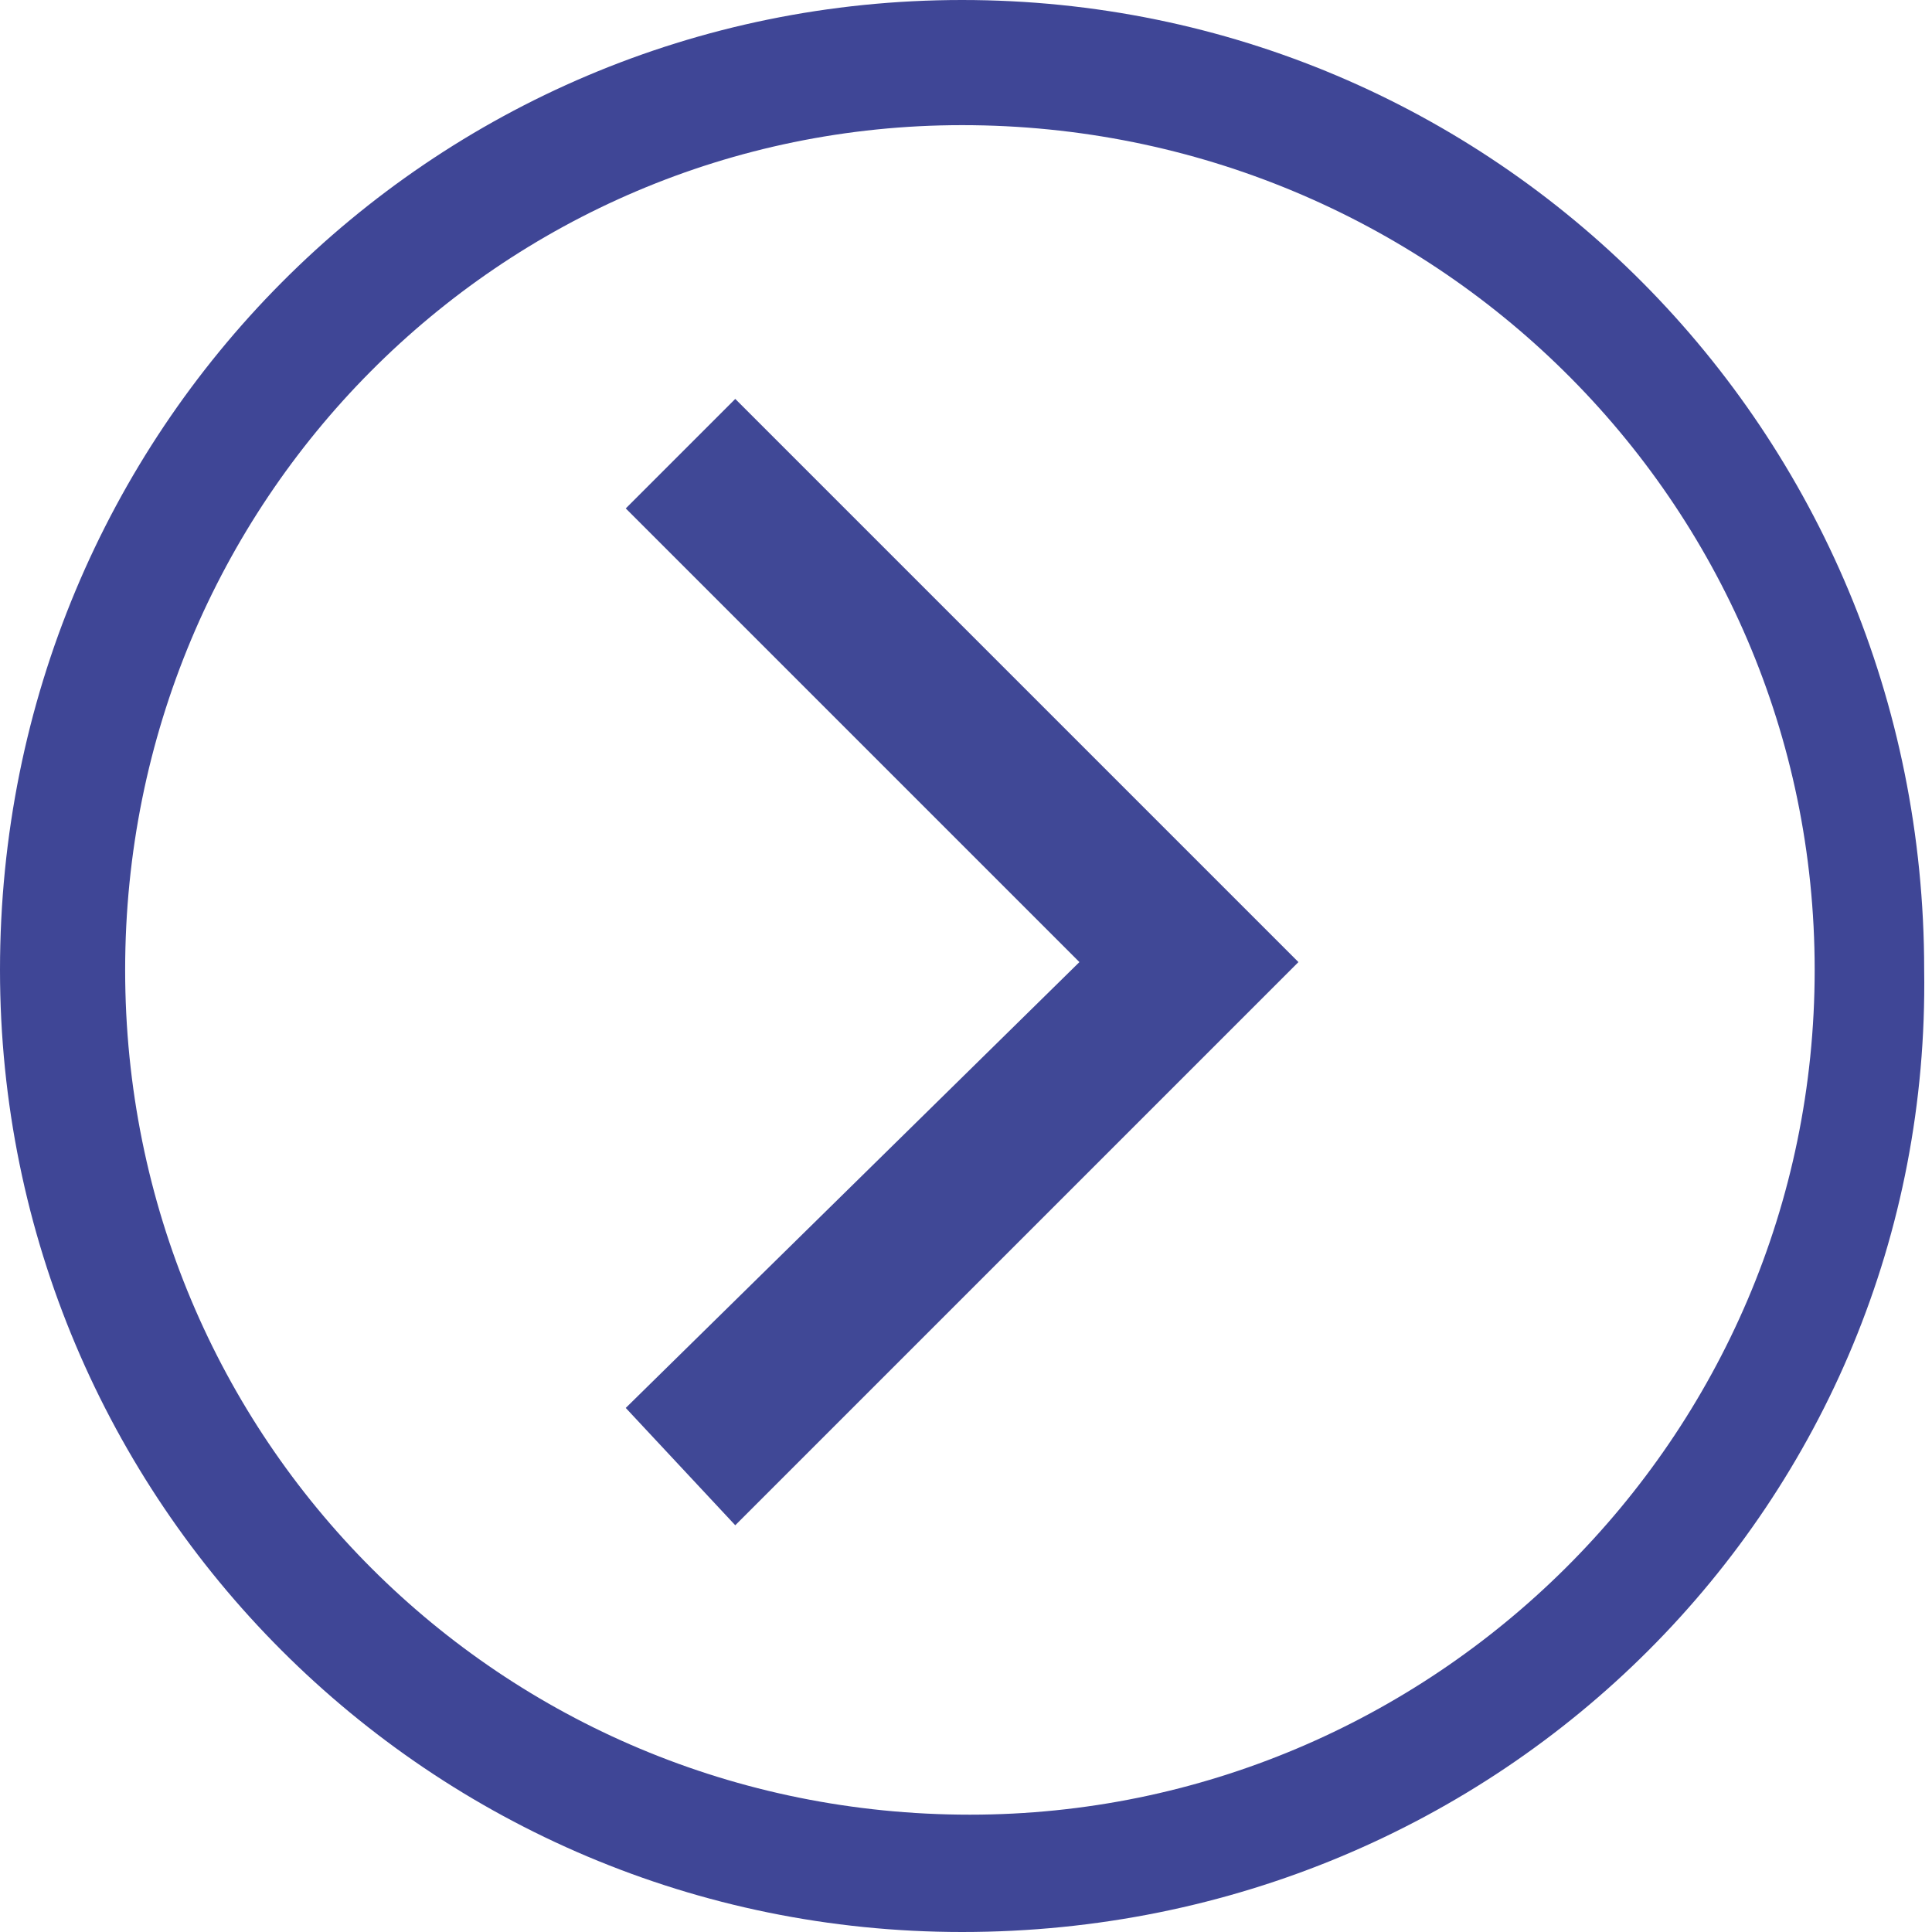
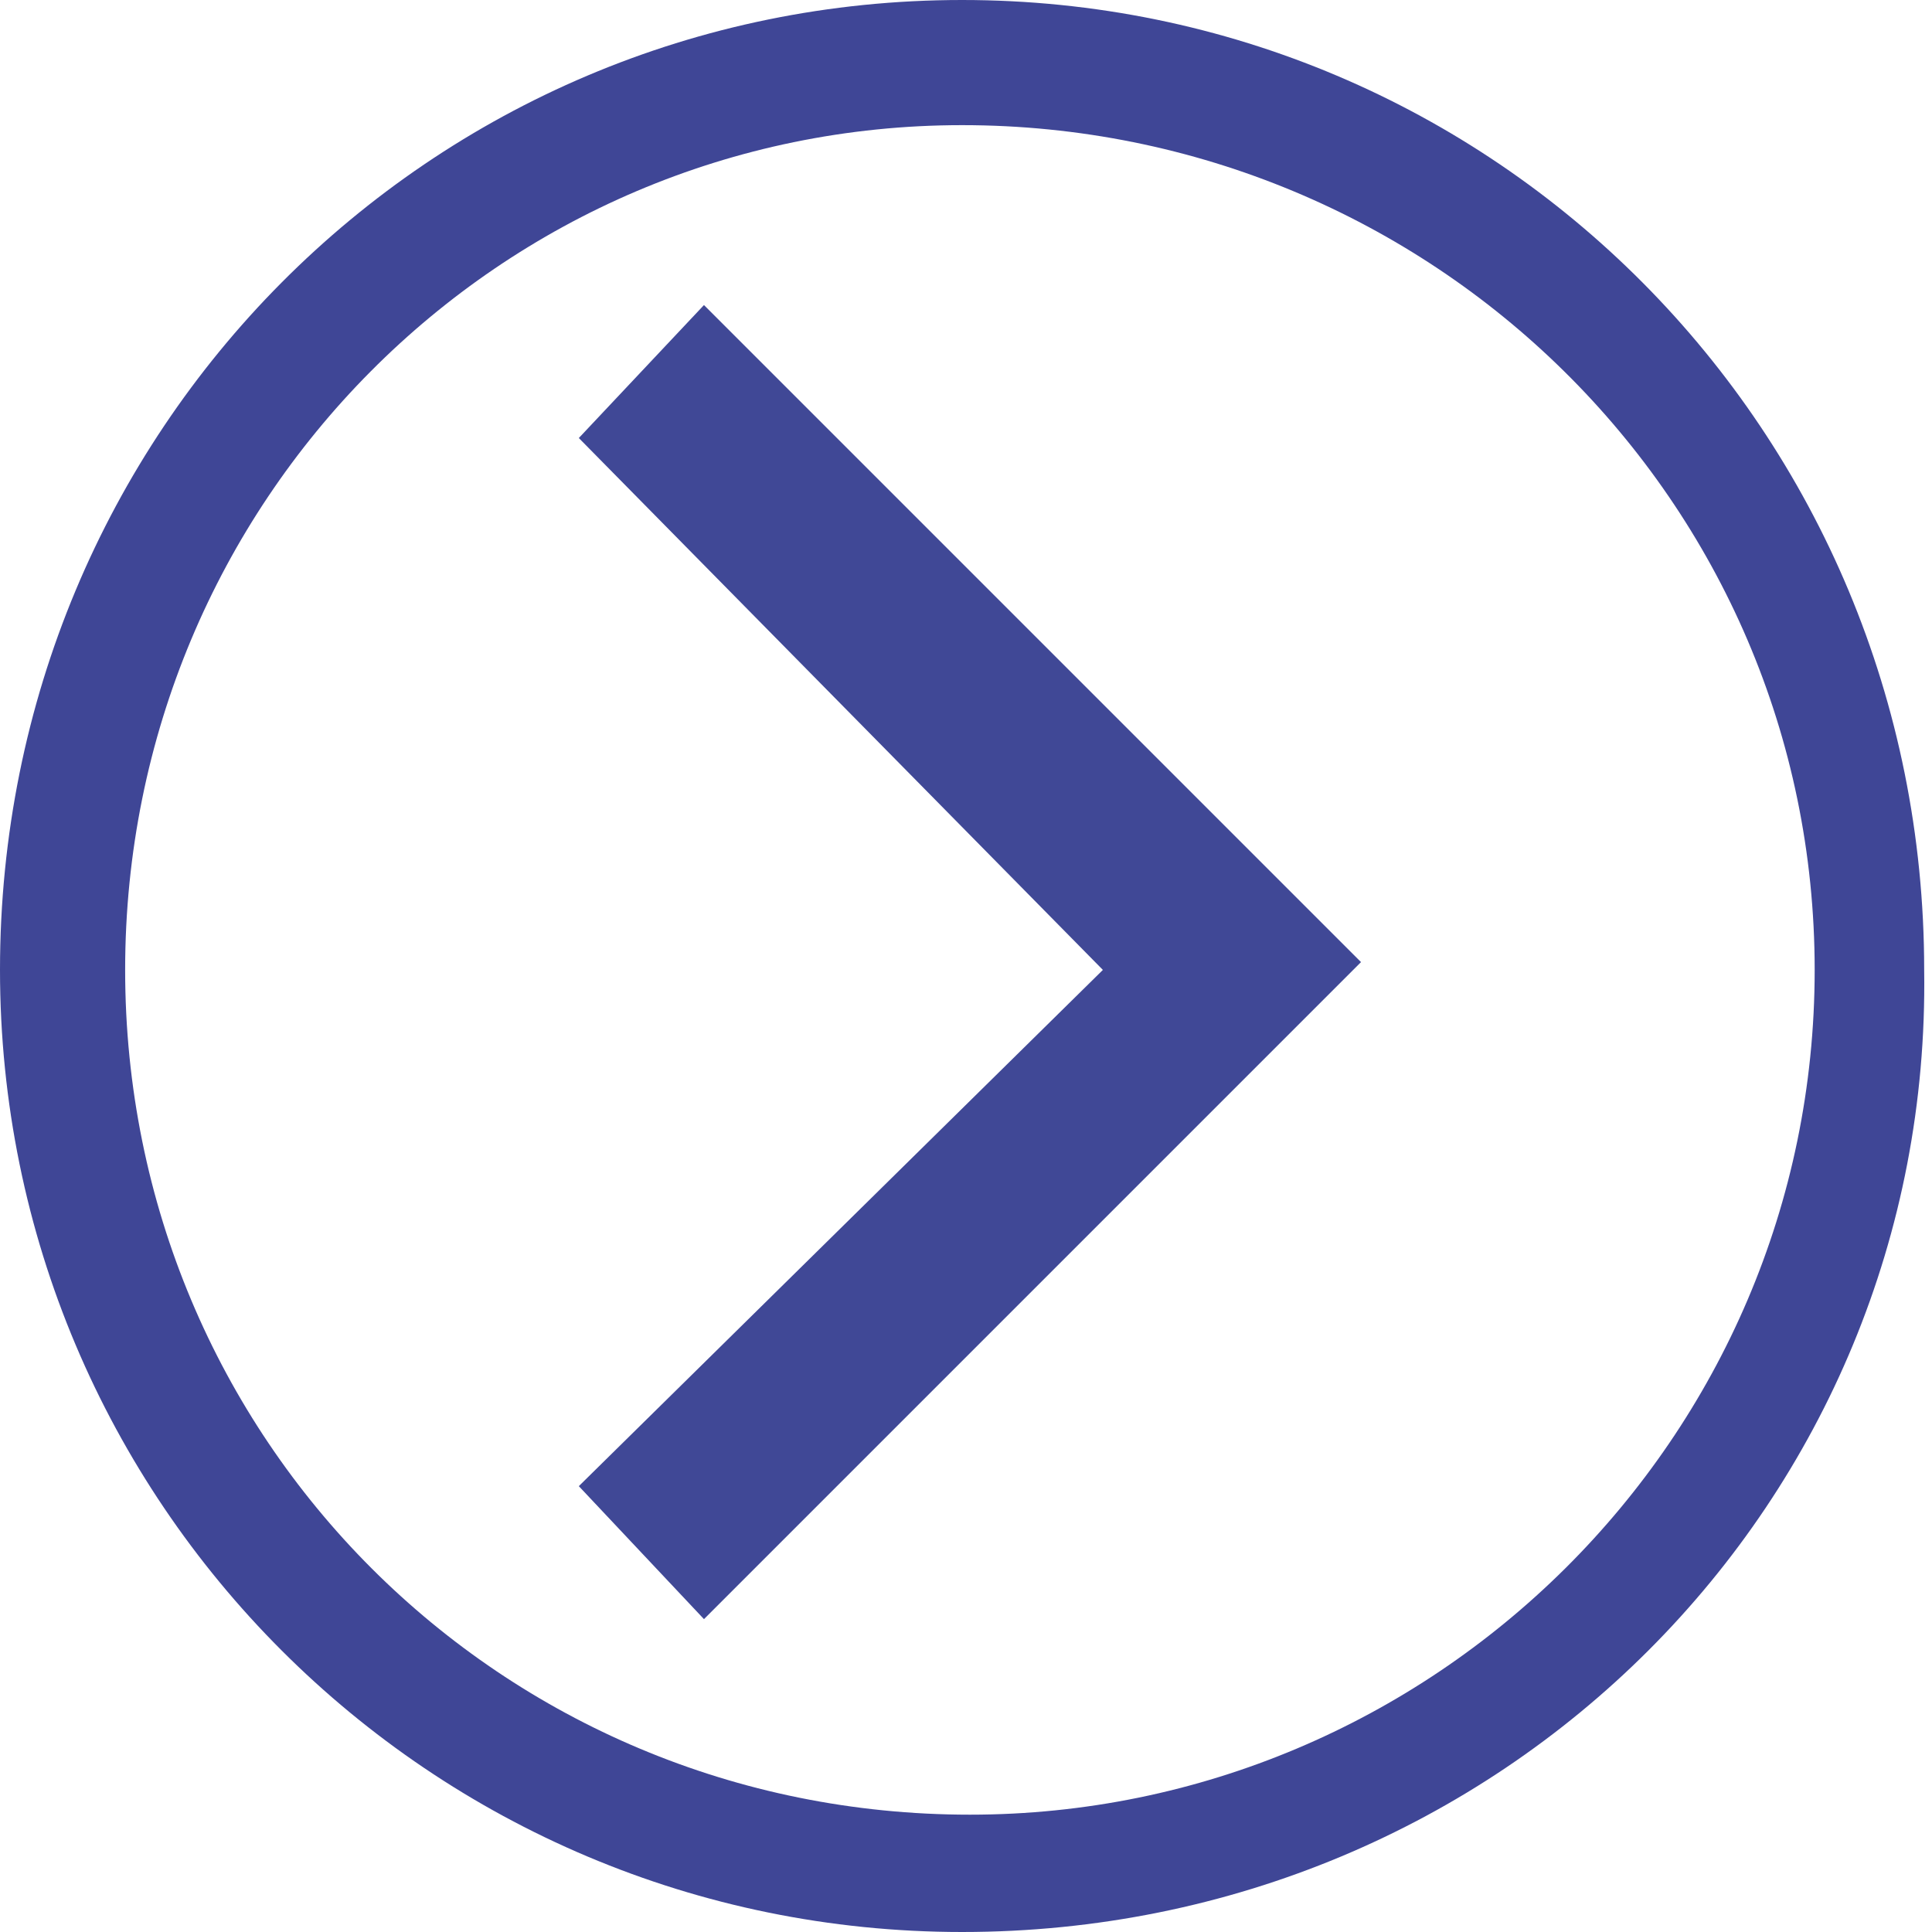
- <svg xmlns="http://www.w3.org/2000/svg" enable-background="new 0 0 24.7 24.7" viewBox="0 0 24.7 24.7">
-   <path d="m9.4 19.5-1.4-1.5 5.8-5.7-5.8-5.8 1.4-1.4 7.2 7.2z" fill="#404896" />
-   <path d="m12.3 24.7c-6.8 0-12.3-5.5-12.3-12.3 0-6.9 5.5-12.4 12.3-12.4s12.3 5.5 12.3 12.4c.1 6.8-5.4 12.3-12.3 12.3zm0-23.1c-5.9 0-10.7 4.8-10.7 10.8s4.8 10.8 10.8 10.8c5.9 0 10.8-4.8 10.8-10.8s-4.9-10.8-10.9-10.8z" fill="#3f4696" />
+ <svg xmlns="http://www.w3.org/2000/svg" version="1.1" id="Layer_1" x="0px" y="0px" viewBox="0 0 24.7 24.7" style="enable-background:new 0 0 24.7 24.7;" xml:space="preserve">
+   <style type="text/css">
+ 	.st0{fill:#404896;}
+ 	.st1{fill:#3F4696;}
+ </style>
+   <path class="st0" d="M9,20.7l-1.6-1.7l6.7-6.6L7.4,5.6L9,3.9l8.4,8.4L9,20.7z" />
+   <path class="st1" d="M12.3,24.7C5.5,24.7,0,19.2,0,12.4C0,5.5,5.5,0,12.3,0s12.3,5.5,12.3,12.4C24.7,19.2,19.2,24.7,12.3,24.7z   M12.3,1.6C6.4,1.6,1.6,6.4,1.6,12.4s4.8,10.8,10.8,10.8c5.9,0,10.8-4.8,10.8-10.8S18.3,1.6,12.3,1.6z" />
</svg>
